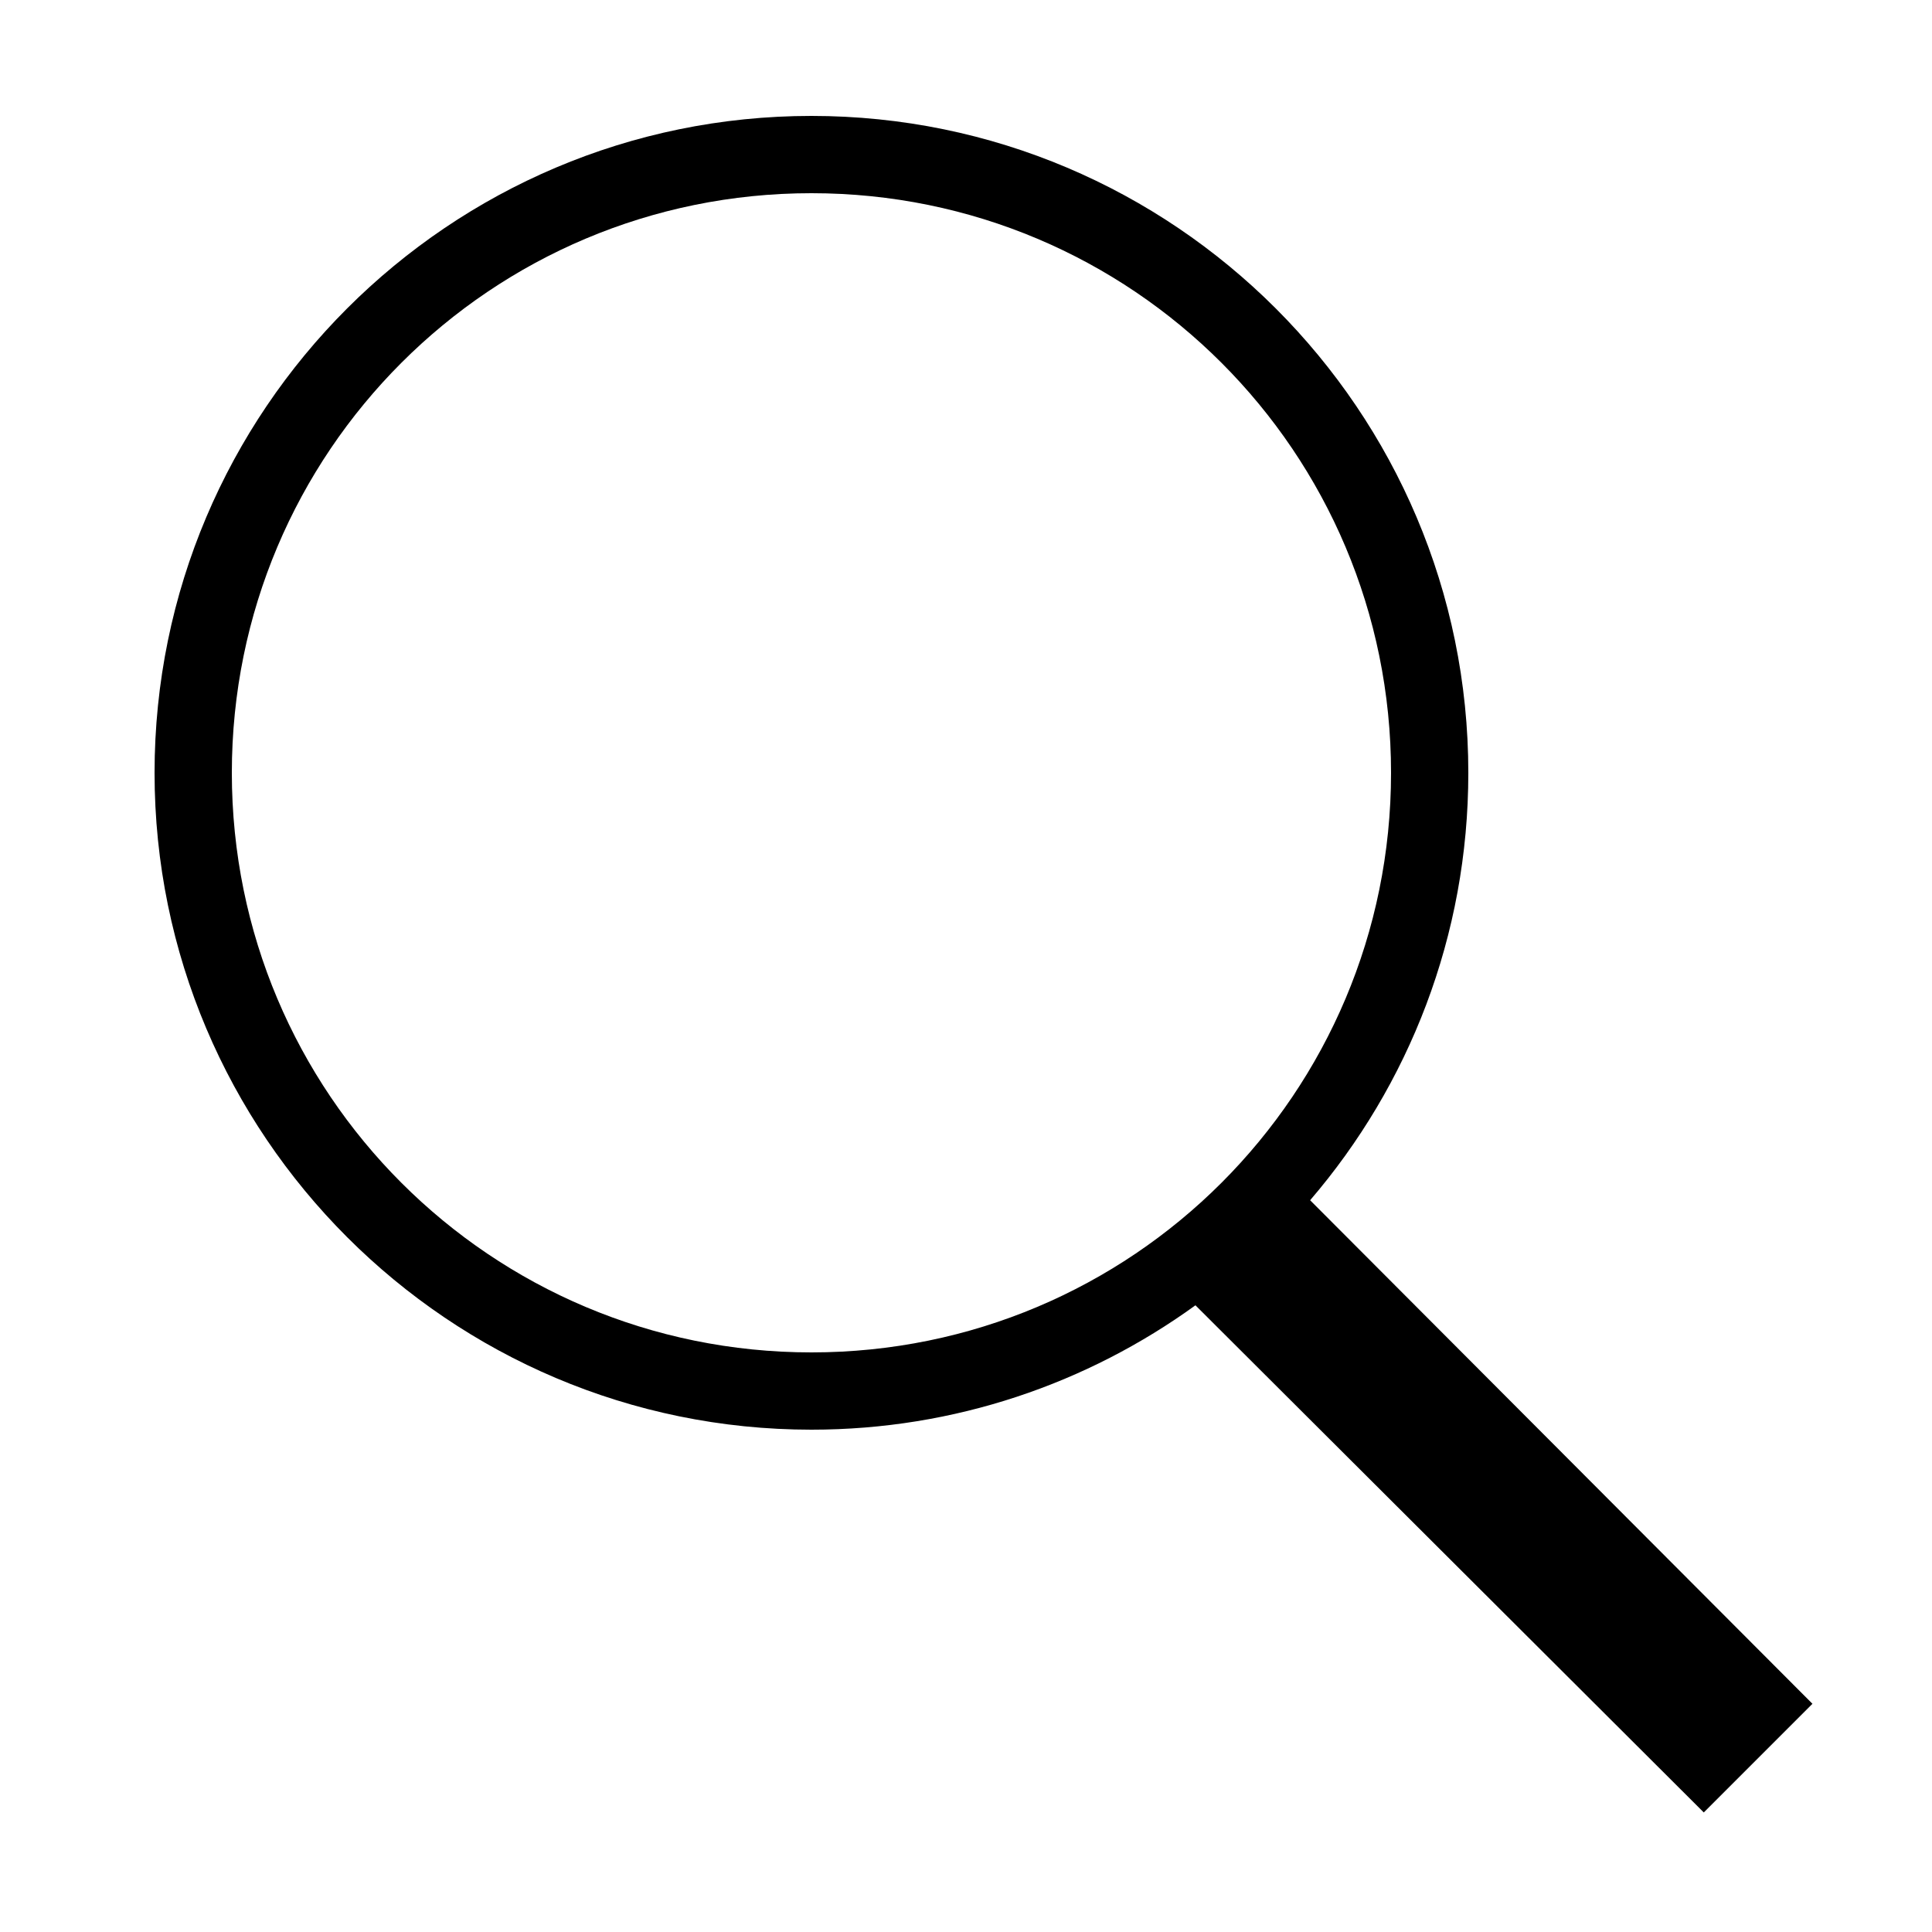
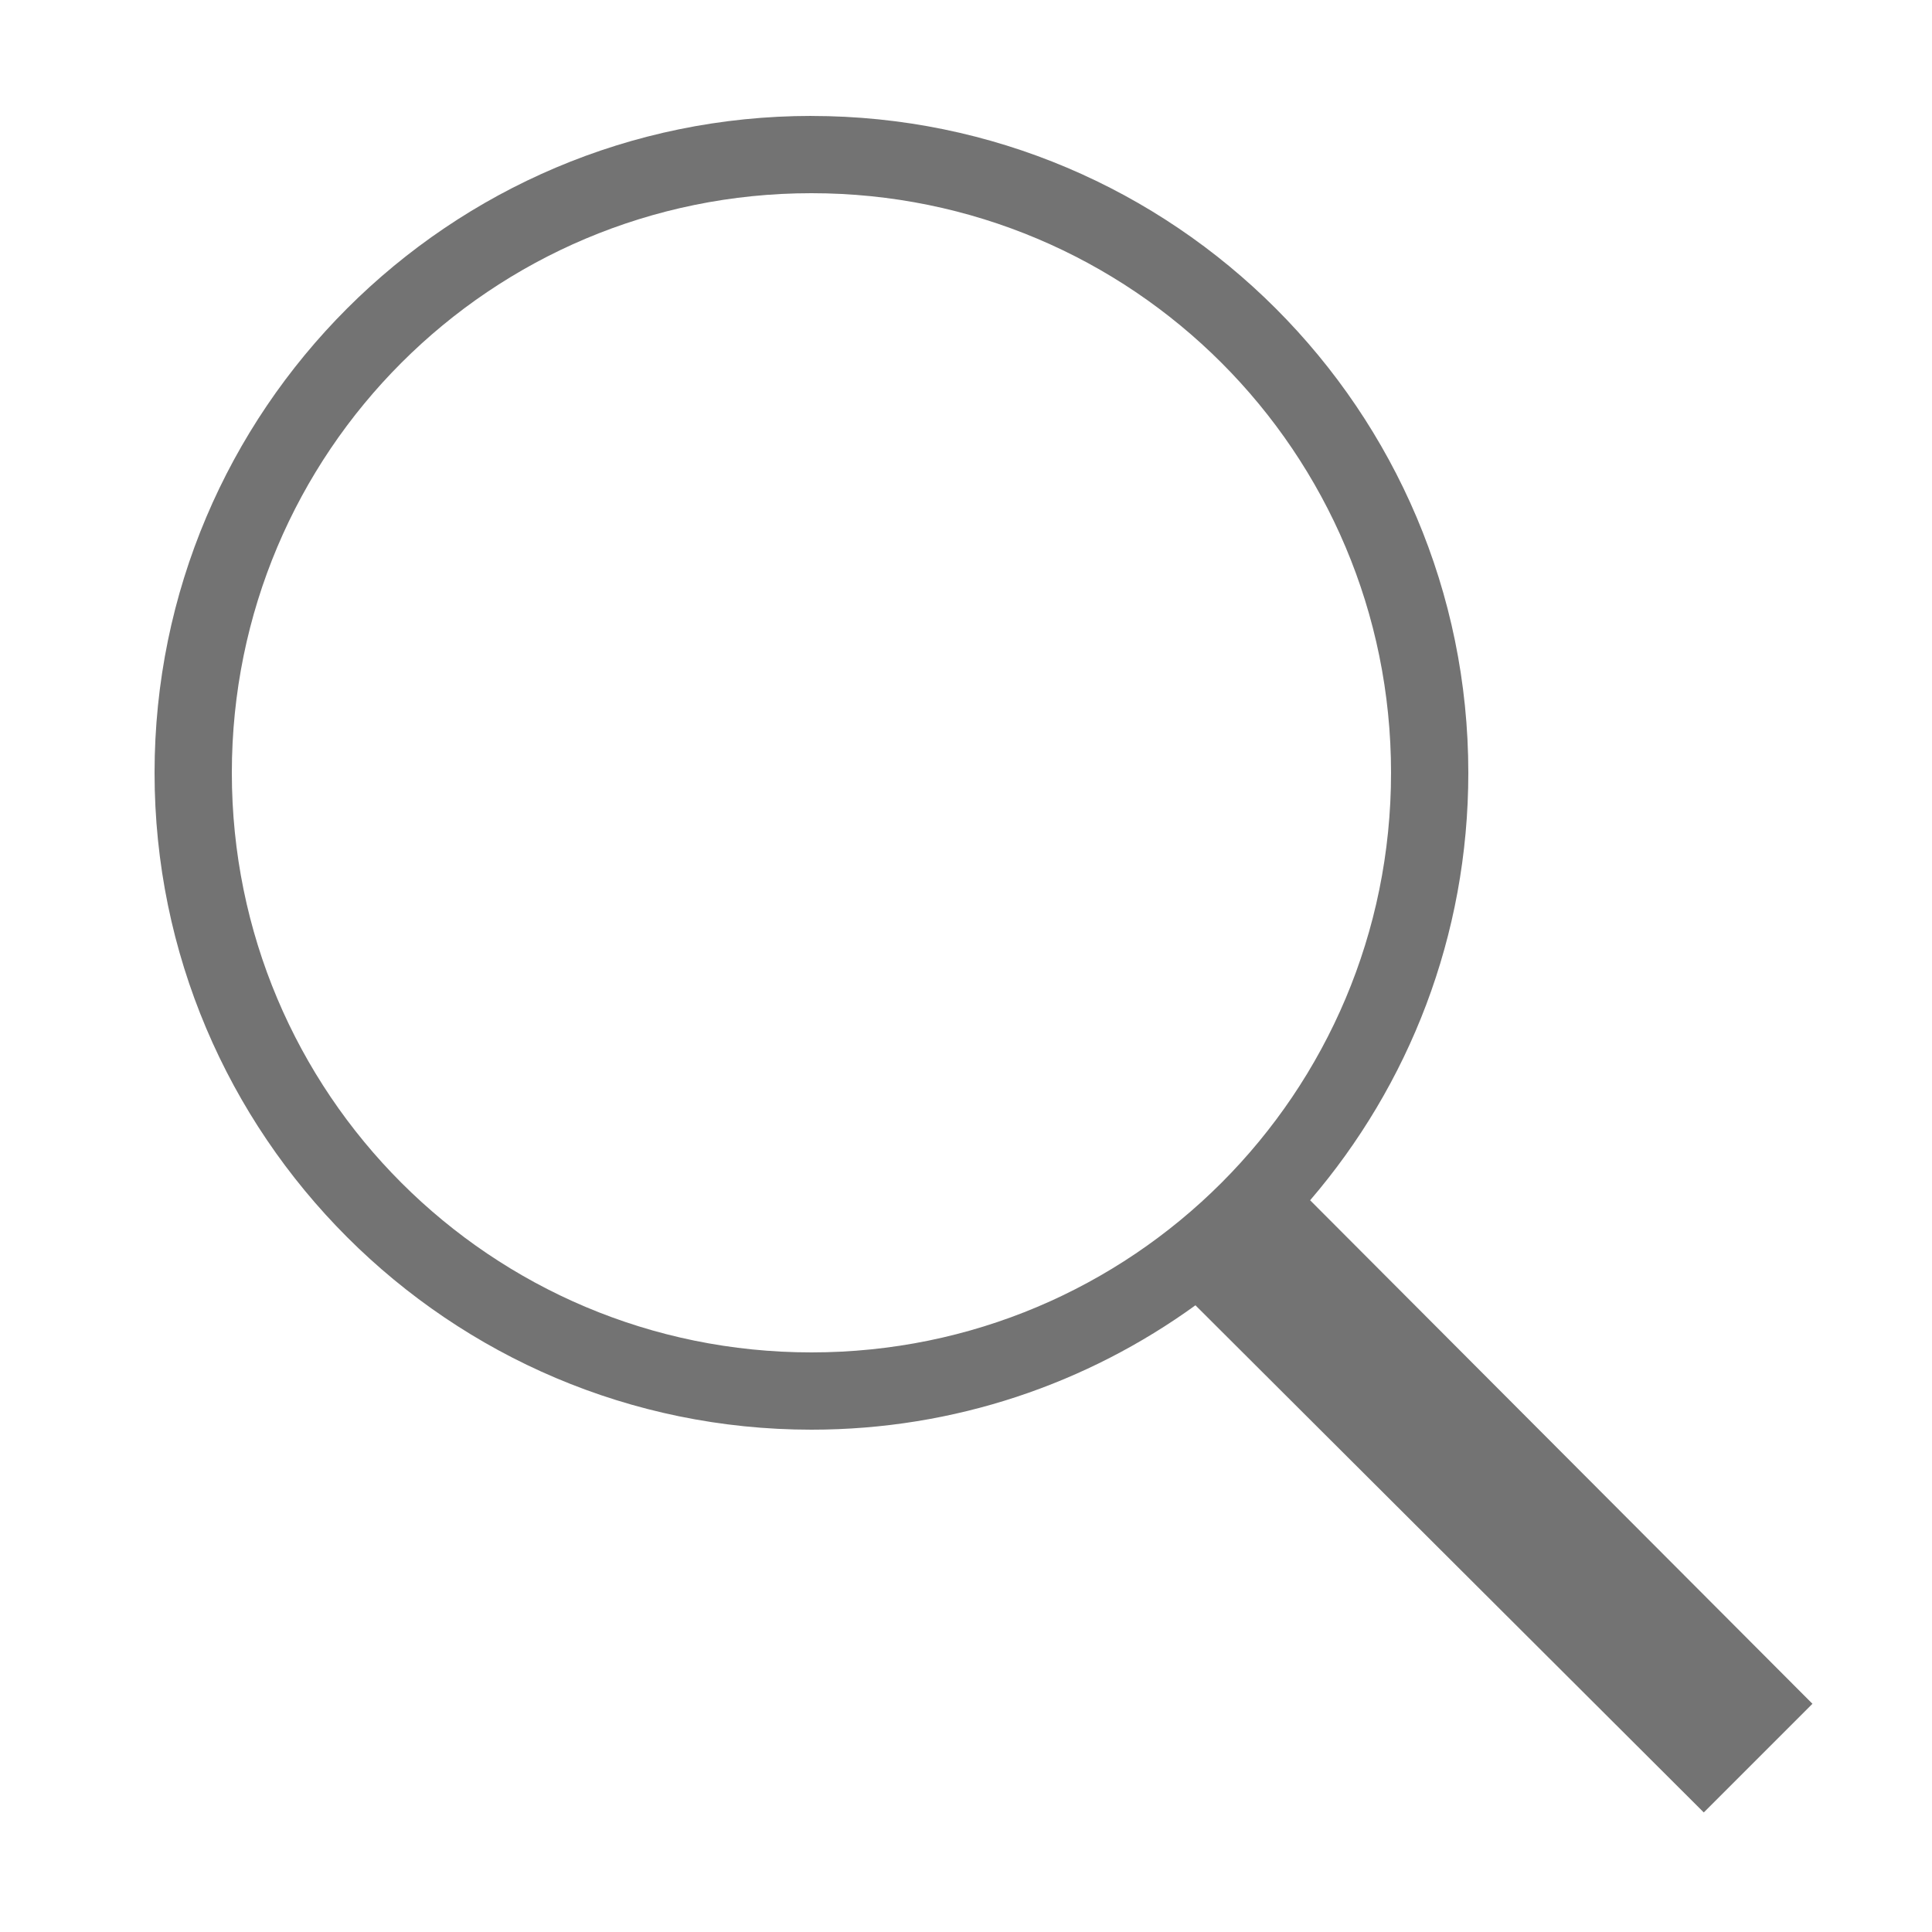
- <svg xmlns="http://www.w3.org/2000/svg" viewBox="0 0 50 50" width="50px" height="50px">
-   <path d="M 21 3 C 11.621 3 4 10.621 4 20 C 4 29.379 11.621 37 21 37 C 24.711 37 28.141 35.805 30.938 33.781 L 44.094 46.906 L 46.906 44.094 L 33.906 31.062 C 36.461 28.086 38 24.223 38 20 C 38 10.621 30.379 3 21 3 Z M 21 5 C 29.297 5 36 11.703 36 20 C 36 28.297 29.297 35 21 35 C 12.703 35 6 28.297 6 20 C 6 11.703 12.703 5 21 5 Z" />
+ <svg xmlns="http://www.w3.org/2000/svg" x="0px" y="0px" width="100" height="100" viewBox="0,0,256,256" style="fill:#737373;">
+   <g fill="#737373" fill-rule="nonzero" stroke="none" stroke-width="1" stroke-linecap="butt" stroke-linejoin="miter" stroke-miterlimit="10" stroke-dasharray="" stroke-dashoffset="0" font-family="none" font-weight="none" font-size="none" text-anchor="none" style="mix-blend-mode: normal">
+     <g transform="scale(5.12,5.12)">
+       <path d="M21,3c-9.379,0 -17,7.621 -17,17c0,9.379 7.621,17 17,17c3.711,0 7.141,-1.195 9.938,-3.219l13.156,13.125l2.812,-2.812l-13,-13.031c2.555,-2.977 4.094,-6.84 4.094,-11.062c0,-9.379 -7.621,-17 -17,-17zM21,5c8.297,0 15,6.703 15,15c0,8.297 -6.703,15 -15,15c-8.297,0 -15,-6.703 -15,-15c0,-8.297 6.703,-15 15,-15z" />
+     </g>
+   </g>
</svg>
